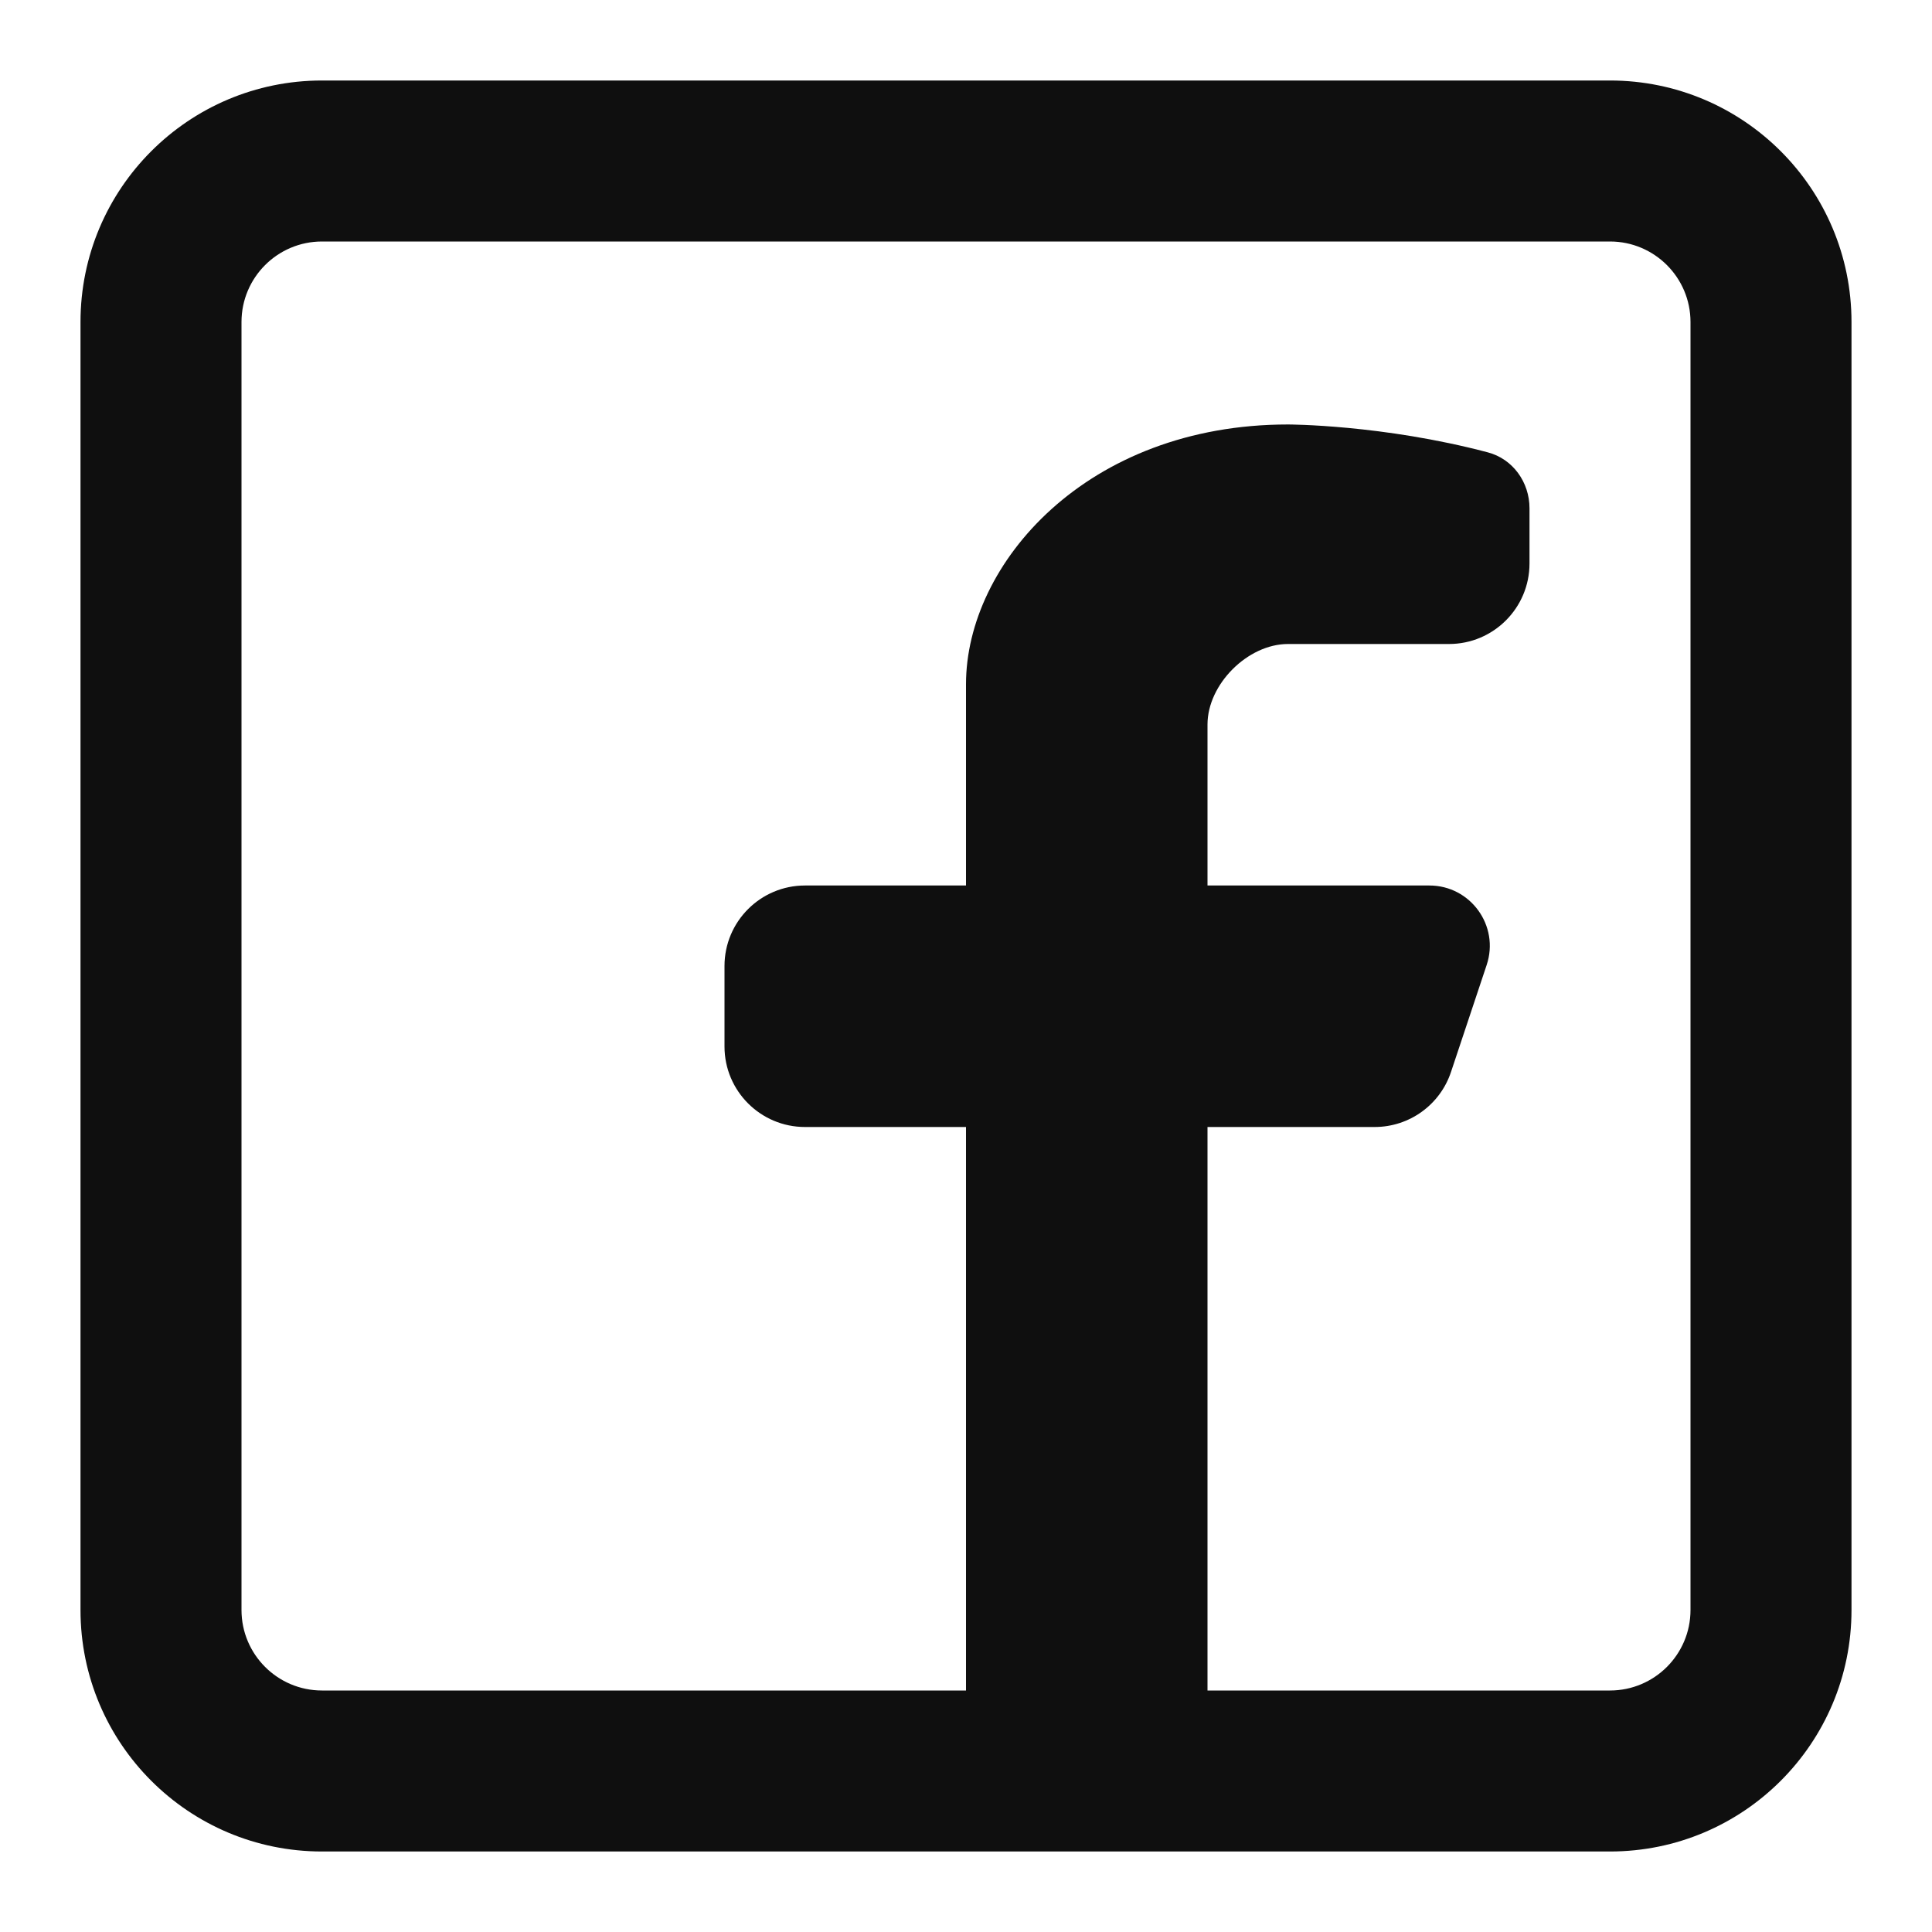
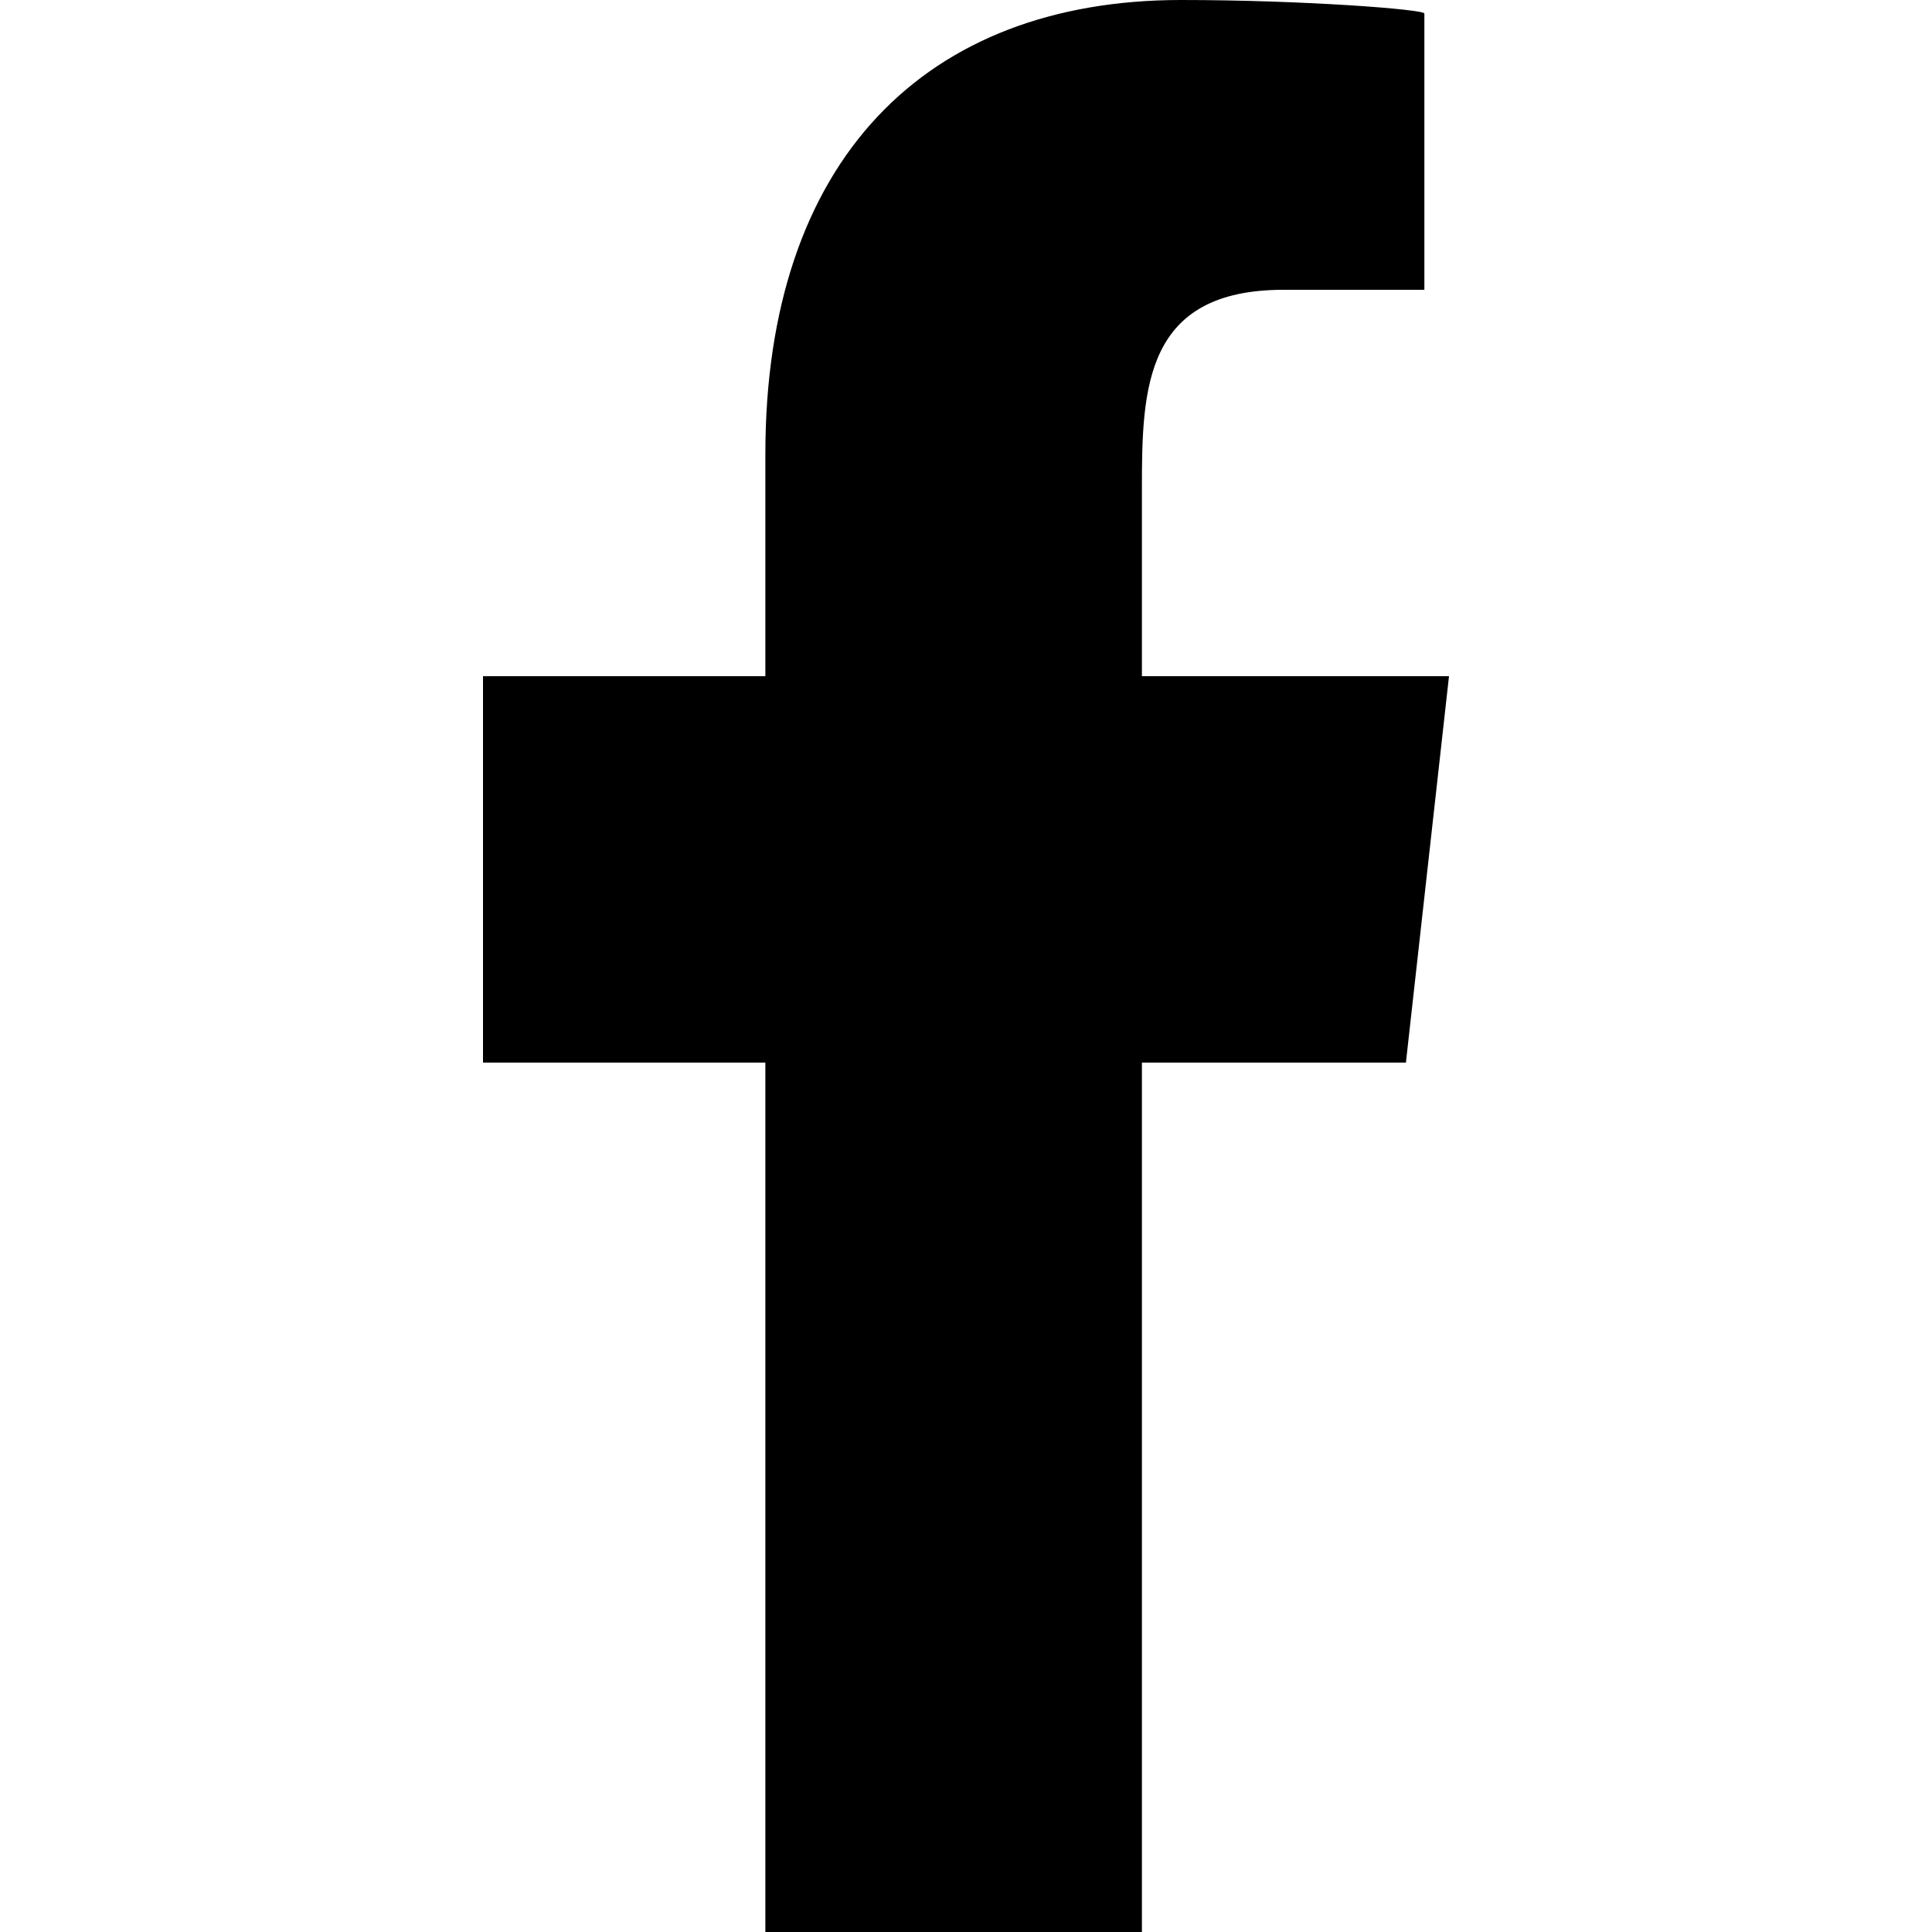
- <svg xmlns="http://www.w3.org/2000/svg" width="800px" height="800px" viewBox="0 0 24 24" fill="none">
+ <svg xmlns="http://www.w3.org/2000/svg" width="800px" height="800px" viewBox="-5 0 20 20" version="1.1" fill="#000000">
  <g id="SVGRepo_bgCarrier" stroke-width="0" />
  <g id="SVGRepo_tracerCarrier" stroke-linecap="round" stroke-linejoin="round" />
  <g id="SVGRepo_iconCarrier">
-     <path fill-rule="evenodd" clip-rule="evenodd" d="M20 1C21.657 1 23 2.343 23 4V20C23 21.657 21.657 23 20 23H4C2.343 23 1 21.657 1 20V4C1 2.343 2.343 1 4 1H20ZM20 3C20.552 3 21 3.448 21 4V20C21 20.552 20.552 21 20 21H15V14H17.076C17.507 14 17.889 13.725 18.025 13.316L18.468 11.987C18.63 11.501 18.268 11 17.756 11H15V9C15 8.5 15.5 8 16 8H18C18.552 8 19 7.552 19 7V6.314C19 5.991 18.794 5.701 18.481 5.619C17.171 5.273 16 5.273 16 5.273C13.5 5.273 12 7 12 8.5V11H10C9.448 11 9 11.448 9 12V13C9 13.552 9.448 14 10 14H12V21H4C3.448 21 3 20.552 3 20V4C3 3.448 3.448 3 4 3H20Z" fill="#0F0F0F" />
+     <defs> </defs>
+     <g id="Page-1" stroke="none" stroke-width="1" fill="none" fill-rule="evenodd">
+       <g id="Dribbble-Light-Preview" transform="translate(-385, -7399)" fill="#000000">
+         <g id="icons" transform="translate(56, 160)">
+           <path d="M335.821,7259 L335.821,7250 L338.554,7250 L339,7246 L335.821,7246 L335.821,7244.052 C335.821,7243.022 335.848,7242 337.287,7242 L338.745,7242 L338.745,7239.14 C338.745,7239.097 337.492,7239 336.226,7239 C333.58,7239 331.923,7240.657 331.923,7243.7 L331.923,7246 L329,7246 L329,7250 L331.923,7250 L331.923,7259 L335.821,7259 Z" id="facebook-[#176]"> </path>
+         </g>
+       </g>
+     </g>
  </g>
</svg>
